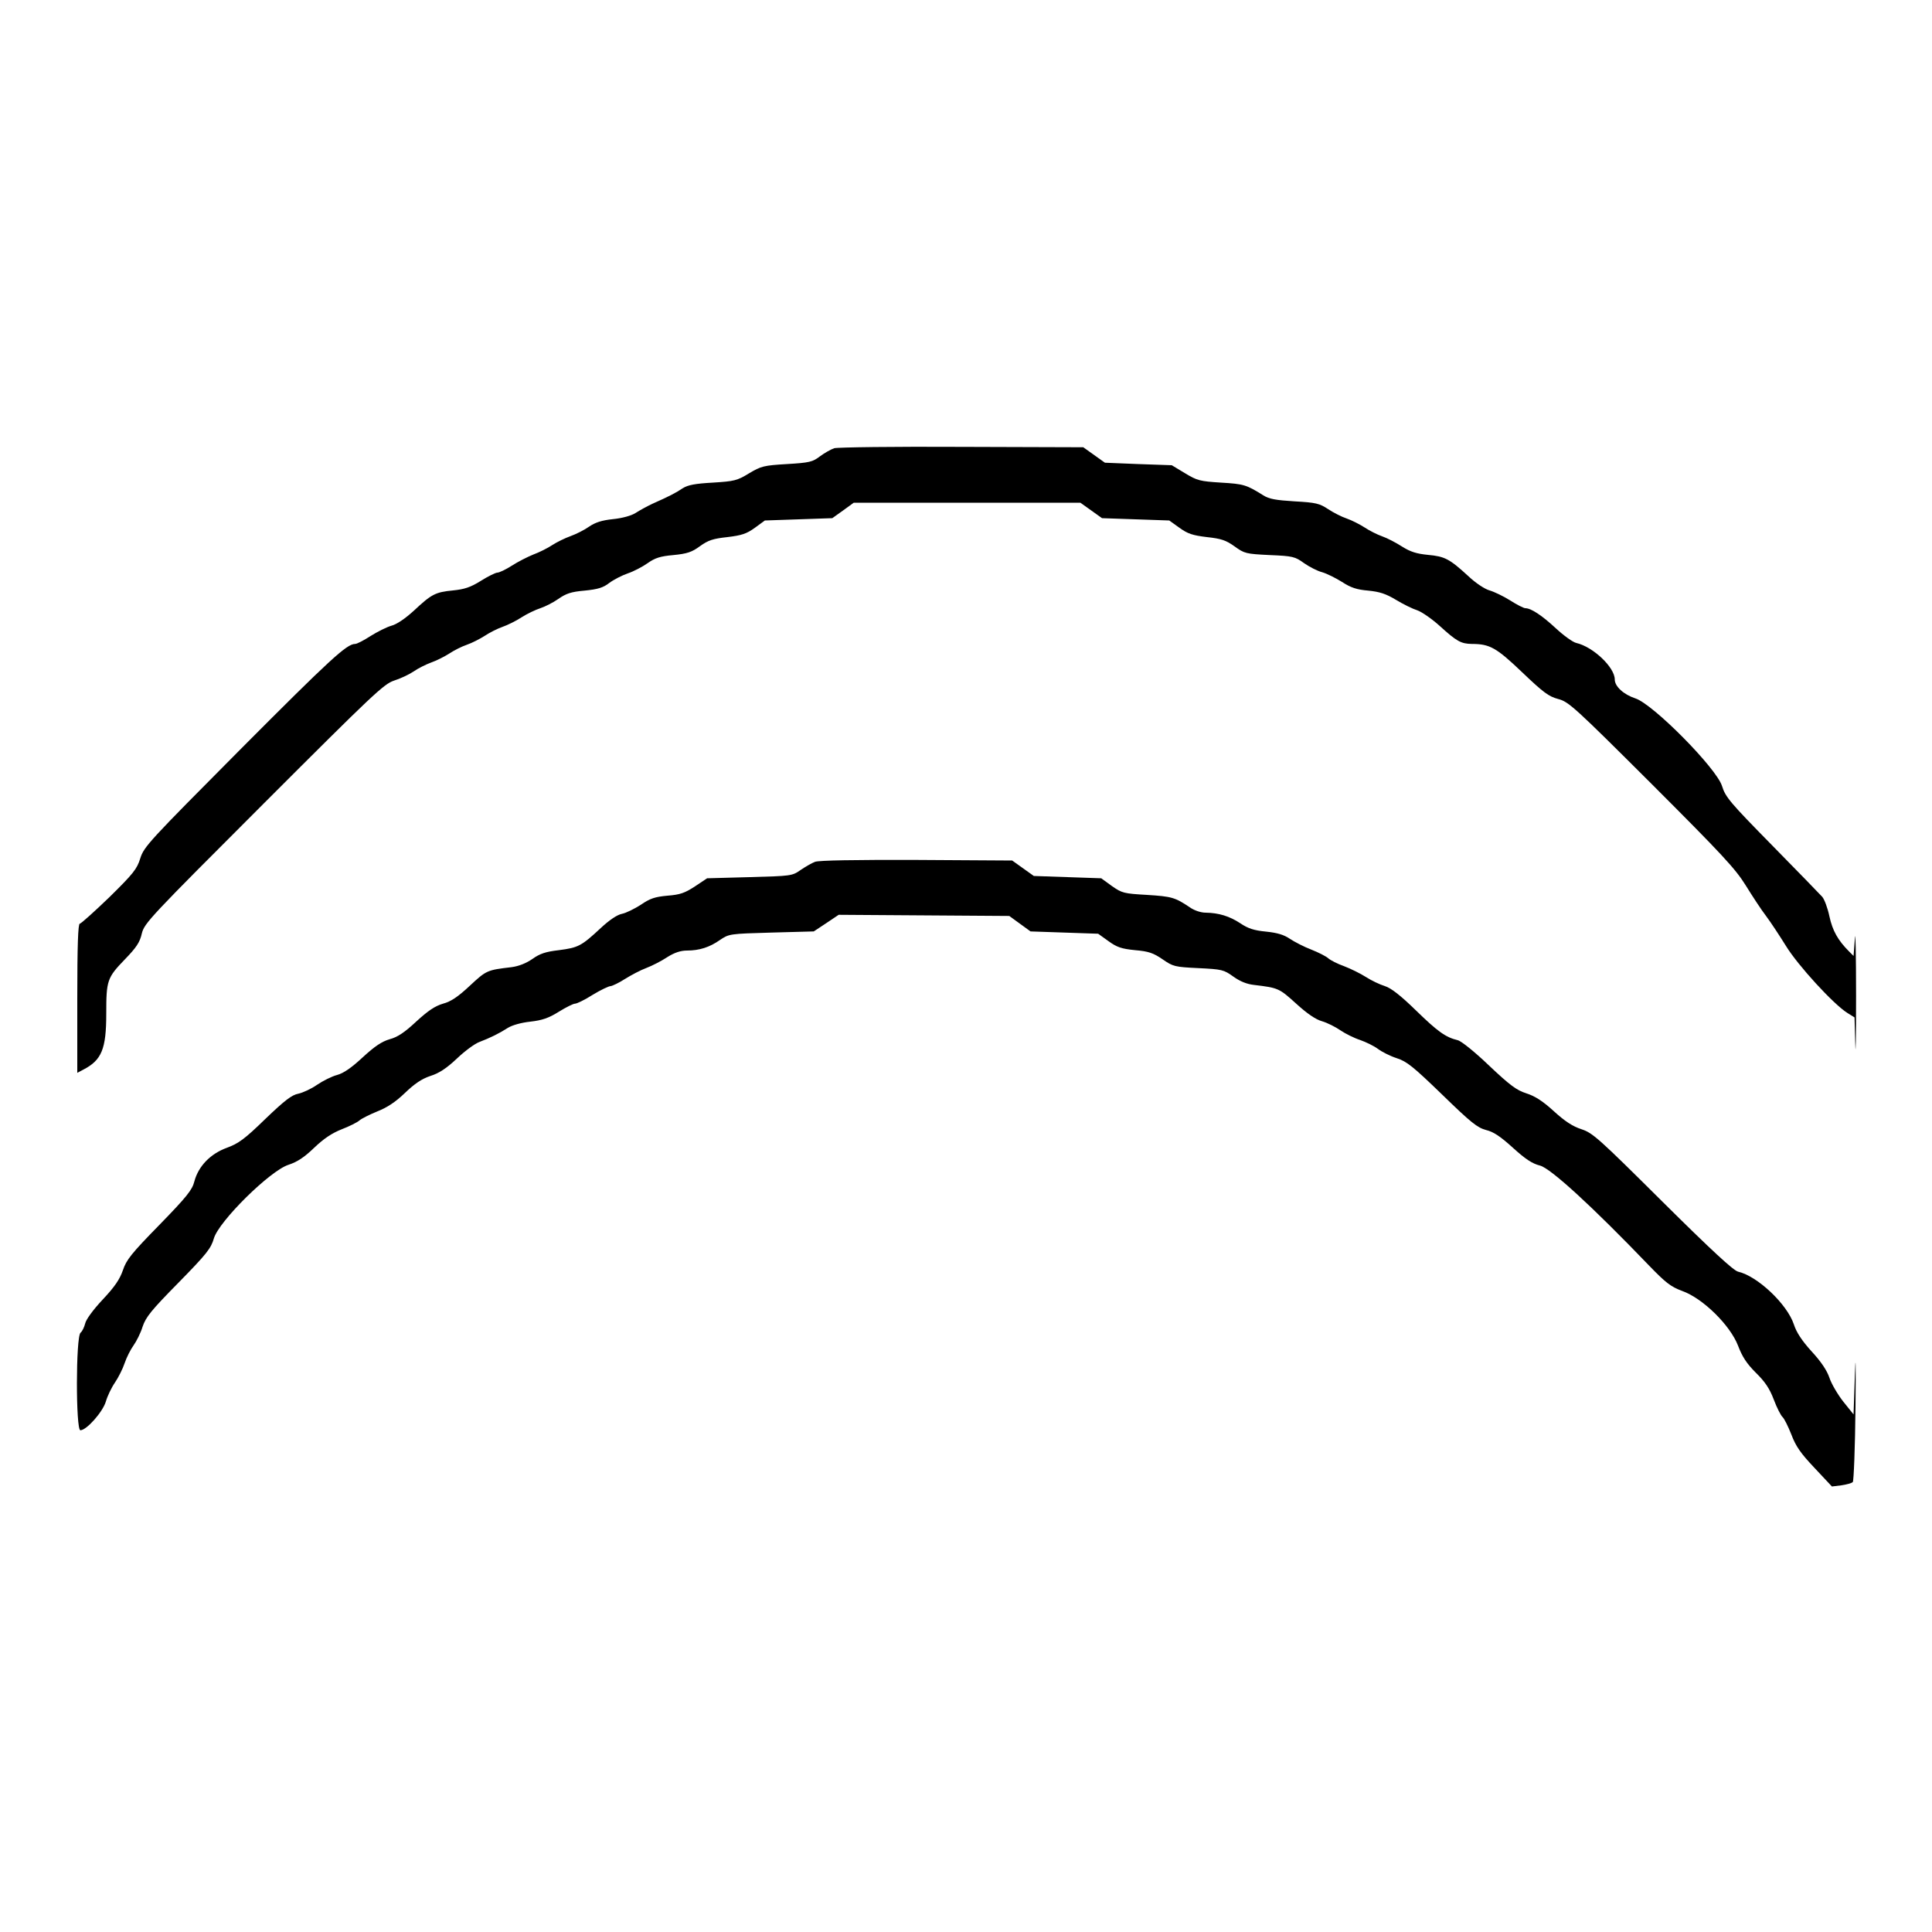
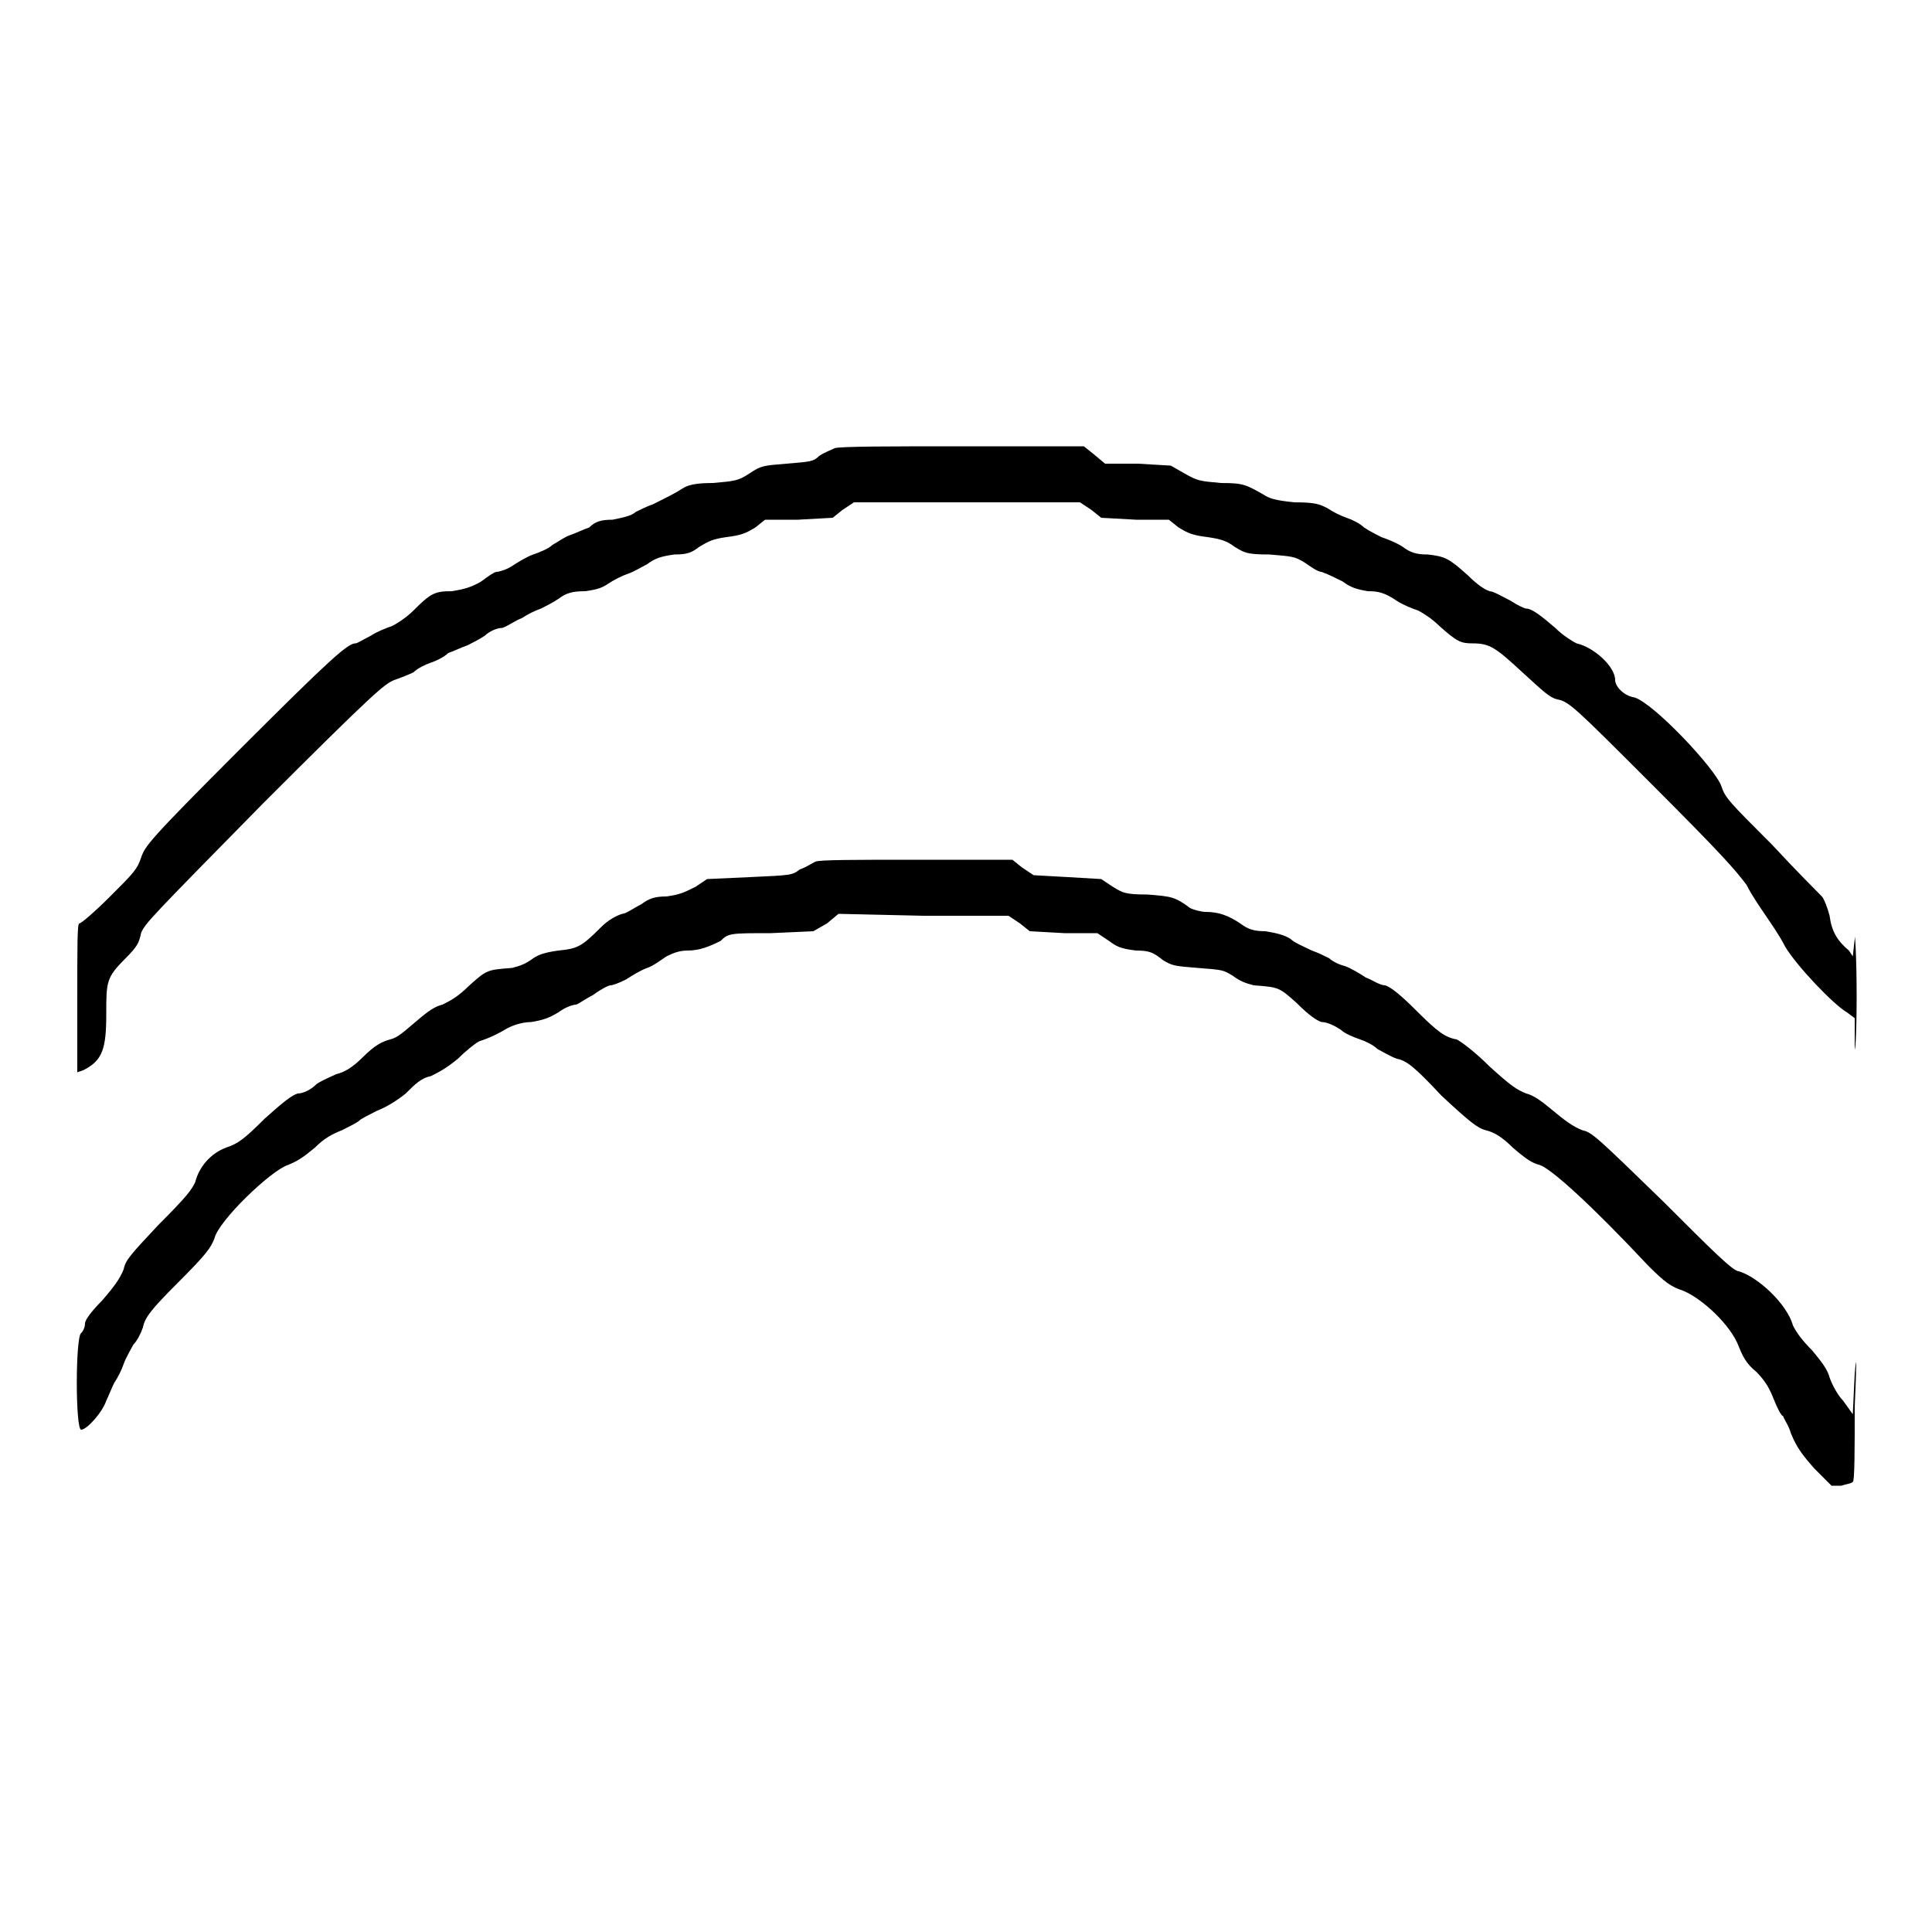
<svg xmlns="http://www.w3.org/2000/svg" viewBox="0 0 100 100">
-   <path d="M43.18 23.2C43 23.26 42.67 23.45 42.44 23.62 42.06 23.91 41.9 23.95 40.73 24.02 39.53 24.09 39.39 24.13 38.77 24.5 38.15 24.88 38 24.91 36.9 24.98 35.99 25.03 35.61 25.1 35.34 25.27 34.97 25.52 34.61 25.7 33.78 26.07 33.5 26.2 33.1 26.42 32.9 26.55 32.68 26.69 32.22 26.82 31.73 26.87 31.15 26.93 30.81 27.04 30.49 27.26 30.25 27.43 29.81 27.65 29.53 27.75 29.25 27.85 28.82 28.06 28.59 28.21 28.35 28.37 27.91 28.59 27.61 28.7 27.31 28.82 26.8 29.08 26.49 29.28 26.18 29.48 25.84 29.64 25.74 29.64 25.65 29.64 25.26 29.83 24.88 30.07 24.35 30.4 24.04 30.5 23.45 30.56 22.53 30.65 22.34 30.75 21.42 31.61 20.97 32.02 20.53 32.32 20.25 32.39 20.01 32.46 19.53 32.7 19.18 32.92 18.84 33.14 18.48 33.33 18.38 33.33 17.95 33.33 17.11 34.1 12.43 38.8 7.72 43.54 7.45 43.82 7.26 44.43 7.09 44.98 6.9 45.22 5.66 46.44 4.88 47.19 4.19 47.81 4.13 47.81 4.04 47.81 4 48.96 4 51.67L4 55.53 4.32 55.36C5.26 54.87 5.5 54.3 5.5 52.47 5.5 50.75 5.54 50.61 6.47 49.65 7.06 49.04 7.24 48.77 7.34 48.32 7.47 47.78 7.76 47.48 13.65 41.59 19.31 35.93 19.86 35.41 20.39 35.23 20.71 35.13 21.16 34.92 21.4 34.76 21.64 34.59 22.05 34.39 22.32 34.29 22.58 34.2 23 33.99 23.25 33.83 23.49 33.67 23.9 33.46 24.17 33.37 24.43 33.28 24.84 33.07 25.09 32.91 25.33 32.75 25.74 32.54 26 32.45 26.26 32.36 26.71 32.14 27 31.95 27.28 31.77 27.72 31.56 27.97 31.48 28.21 31.4 28.63 31.19 28.9 31 29.3 30.72 29.56 30.63 30.26 30.57 30.95 30.5 31.22 30.42 31.54 30.17 31.77 30 32.2 29.78 32.49 29.68 32.79 29.58 33.25 29.34 33.52 29.15 33.9 28.88 34.17 28.79 34.86 28.73 35.56 28.66 35.81 28.58 36.23 28.27 36.66 27.96 36.91 27.88 37.65 27.8 38.39 27.71 38.64 27.63 39.07 27.32L39.59 26.94 41.34 26.88 43.08 26.82 43.64 26.42 44.19 26.02 50.06 26.02 55.92 26.02 56.48 26.42 57.04 26.82 58.78 26.88 60.52 26.94 61.05 27.32C61.48 27.63 61.73 27.71 62.47 27.8 63.21 27.88 63.45 27.96 63.9 28.28 64.41 28.65 64.49 28.67 65.72 28.73 66.92 28.78 67.03 28.81 67.5 29.15 67.77 29.34 68.2 29.56 68.44 29.62 68.68 29.69 69.14 29.92 69.46 30.12 69.92 30.42 70.23 30.52 70.82 30.57 71.41 30.63 71.73 30.73 72.26 31.05 72.64 31.28 73.13 31.52 73.36 31.59 73.59 31.67 74.11 32.03 74.51 32.39 75.4 33.2 75.62 33.32 76.18 33.33 77.11 33.33 77.45 33.52 78.79 34.8 79.88 35.84 80.16 36.05 80.65 36.18 81.19 36.32 81.48 36.58 85.48 40.57 89.14 44.23 89.82 44.96 90.36 45.83 90.7 46.38 91.17 47.1 91.41 47.41 91.65 47.73 92.11 48.43 92.44 48.96 93.05 49.96 94.9 51.98 95.62 52.43L95.99 52.66 96.03 54.06C96.05 54.83 96.07 53.7 96.07 51.55 96.07 49.4 96.04 48.06 96.01 48.56L95.94 49.48 95.71 49.25C95.13 48.67 94.85 48.17 94.69 47.43 94.6 47 94.43 46.55 94.32 46.42 94.2 46.29 93.03 45.08 91.72 43.75 89.54 41.53 89.31 41.26 89.13 40.68 88.84 39.76 85.57 36.45 84.65 36.15 84.04 35.95 83.58 35.53 83.58 35.17 83.58 34.54 82.46 33.48 81.59 33.28 81.41 33.24 80.94 32.9 80.54 32.53 79.82 31.86 79.25 31.48 78.95 31.48 78.87 31.48 78.51 31.3 78.17 31.08 77.82 30.86 77.34 30.63 77.1 30.56 76.85 30.49 76.38 30.18 76 29.82 75.02 28.92 74.78 28.8 73.91 28.72 73.31 28.66 73 28.56 72.57 28.29 72.26 28.09 71.8 27.85 71.54 27.76 71.28 27.67 70.87 27.46 70.63 27.3 70.38 27.14 69.97 26.93 69.71 26.84 69.44 26.75 69.01 26.53 68.74 26.35 68.3 26.06 68.11 26.01 67.01 25.95 66.04 25.89 65.69 25.83 65.39 25.64 64.51 25.09 64.38 25.05 63.2 24.98 62.11 24.91 61.97 24.88 61.33 24.49L60.65 24.08 58.92 24.02 57.19 23.95 56.63 23.55 56.07 23.15 49.79 23.13C46.33 23.11 43.36 23.15 43.18 23.2M42.18 44.61C42.02 44.67 41.69 44.86 41.44 45.03 41 45.34 40.95 45.34 38.8 45.4L36.6 45.46 35.97 45.88C35.45 46.22 35.2 46.31 34.55 46.36 33.9 46.42 33.65 46.5 33.17 46.83 32.84 47.04 32.4 47.26 32.19 47.3 31.94 47.35 31.54 47.62 31.09 48.04 30.09 48.97 29.93 49.05 28.93 49.18 28.24 49.26 27.94 49.36 27.55 49.64 27.23 49.86 26.85 50.01 26.48 50.06 25.21 50.21 25.18 50.22 24.32 51.02 23.7 51.6 23.34 51.84 22.93 51.95 22.52 52.07 22.16 52.31 21.55 52.87 20.94 53.44 20.58 53.68 20.17 53.79 19.76 53.91 19.4 54.15 18.77 54.73 18.19 55.27 17.78 55.55 17.45 55.64 17.18 55.71 16.72 55.94 16.41 56.15 16.11 56.36 15.67 56.56 15.44 56.61 15.11 56.67 14.74 56.95 13.73 57.92 12.65 58.97 12.34 59.19 11.74 59.41 10.89 59.72 10.27 60.36 10.06 61.15 9.95 61.59 9.67 61.94 8.25 63.4 6.79 64.89 6.54 65.21 6.36 65.75 6.2 66.21 5.95 66.59 5.32 67.26 4.83 67.78 4.45 68.3 4.41 68.5 4.36 68.69 4.26 68.91 4.17 68.98 3.92 69.18 3.92 74.03 4.16 74.03 4.48 74.03 5.32 73.08 5.48 72.54 5.56 72.26 5.77 71.82 5.95 71.56 6.12 71.31 6.35 70.86 6.45 70.56 6.55 70.26 6.76 69.85 6.91 69.64 7.06 69.43 7.28 69 7.38 68.67 7.55 68.17 7.82 67.83 9.24 66.39 10.7 64.9 10.92 64.62 11.07 64.1 11.33 63.21 13.97 60.6 14.93 60.29 15.39 60.14 15.75 59.9 16.26 59.41 16.75 58.94 17.18 58.65 17.69 58.45 18.08 58.3 18.5 58.09 18.61 57.99 18.71 57.9 19.13 57.69 19.52 57.53 20.03 57.33 20.46 57.05 20.95 56.58 21.46 56.09 21.83 55.84 22.28 55.69 22.73 55.55 23.12 55.29 23.66 54.78 24.07 54.39 24.59 54.01 24.82 53.93 25.37 53.72 25.84 53.49 26.29 53.2 26.52 53.06 26.98 52.93 27.45 52.88 28.06 52.81 28.39 52.7 28.92 52.37 29.29 52.14 29.67 51.95 29.76 51.95 29.86 51.95 30.27 51.75 30.68 51.49 31.09 51.24 31.51 51.04 31.61 51.04 31.7 51.03 32.04 50.87 32.35 50.67 32.67 50.47 33.16 50.21 33.46 50.1 33.75 49.99 34.24 49.74 34.54 49.54 34.92 49.3 35.24 49.2 35.56 49.2 36.2 49.2 36.73 49.03 37.27 48.65 37.73 48.34 37.76 48.33 39.93 48.27L42.12 48.21 42.77 47.78 43.41 47.35 47.83 47.38 52.24 47.41 52.79 47.81 53.34 48.21 55.09 48.27 56.84 48.33 57.37 48.71C57.81 49.03 58.05 49.11 58.75 49.18 59.46 49.24 59.7 49.33 60.17 49.65 60.72 50.03 60.8 50.05 62.03 50.11 63.25 50.17 63.34 50.19 63.84 50.55 64.19 50.8 64.54 50.94 64.91 50.98 66.16 51.13 66.21 51.15 67.08 51.94 67.65 52.46 68.1 52.77 68.43 52.86 68.7 52.94 69.12 53.15 69.38 53.33 69.63 53.5 70.09 53.73 70.4 53.83 70.71 53.94 71.12 54.14 71.32 54.29 71.52 54.44 71.95 54.66 72.29 54.77 72.82 54.94 73.15 55.21 74.65 56.66 76.14 58.11 76.47 58.37 76.92 58.49 77.3 58.58 77.66 58.82 78.31 59.41 78.96 60 79.31 60.23 79.71 60.33 80.26 60.47 82.41 62.44 85.35 65.5 86.22 66.4 86.48 66.6 87.07 66.82 88.14 67.2 89.55 68.59 89.96 69.65 90.18 70.23 90.41 70.58 90.88 71.05 91.35 71.51 91.59 71.86 91.81 72.44 91.97 72.87 92.18 73.27 92.26 73.34 92.35 73.42 92.55 73.82 92.72 74.25 92.95 74.86 93.2 75.22 93.92 75.98L94.82 76.94 95.31 76.88C95.58 76.84 95.84 76.77 95.9 76.71 95.95 76.66 96.02 74.91 96.04 72.82 96.06 70.63 96.05 69.91 96.01 71.12L95.94 73.21 95.41 72.55C95.12 72.18 94.79 71.62 94.69 71.31 94.56 70.93 94.26 70.48 93.77 69.95 93.27 69.4 92.98 68.96 92.85 68.55 92.5 67.5 90.97 66.05 89.96 65.82 89.72 65.76 88.6 64.73 86.05 62.2 82.75 58.92 82.44 58.64 81.86 58.45 81.4 58.3 81 58.04 80.42 57.51 79.84 56.98 79.44 56.73 79 56.59 78.5 56.43 78.16 56.18 77.08 55.16 76.33 54.44 75.63 53.88 75.45 53.84 74.83 53.69 74.43 53.41 73.29 52.3 72.49 51.52 72 51.14 71.68 51.04 71.42 50.96 70.98 50.75 70.7 50.57 70.42 50.39 69.91 50.14 69.57 50.01 69.23 49.89 68.86 49.7 68.75 49.6 68.64 49.5 68.25 49.3 67.87 49.15 67.5 49.01 67 48.75 66.76 48.59 66.45 48.38 66.11 48.28 65.53 48.22 64.91 48.16 64.6 48.06 64.2 47.79 63.64 47.42 63.08 47.25 62.41 47.24 62.16 47.24 61.82 47.13 61.58 46.96 60.82 46.45 60.65 46.4 59.37 46.32 58.17 46.25 58.08 46.23 57.55 45.86L57 45.46 55.25 45.4 53.51 45.34 52.95 44.94 52.39 44.54 47.43 44.51C44.3 44.5 42.36 44.53 42.18 44.61" fill="currentColor" fill-rule="evenodd" />
+   <path d="M43.2 23.2C43 23.3 42.7 23.4 42.4 23.6 42.1 23.9 41.9 23.9 40.7 24 39.5 24.1 39.4 24.1 38.8 24.5 38.2 24.9 38 24.9 36.9 25 36 25 35.6 25.1 35.3 25.3 35 25.5 34.6 25.7 33.8 26.1 33.5 26.2 33.1 26.4 32.9 26.5 32.7 26.7 32.2 26.8 31.7 26.9 31.1 26.9 30.8 27 30.5 27.3 30.2 27.4 29.8 27.6 29.5 27.7 29.2 27.8 28.8 28.1 28.6 28.2 28.4 28.4 27.9 28.6 27.6 28.7 27.3 28.8 26.8 29.1 26.5 29.3 26.2 29.5 25.8 29.6 25.7 29.6 25.6 29.6 25.3 29.8 24.9 30.1 24.4 30.4 24 30.5 23.4 30.6 22.5 30.6 22.3 30.7 21.4 31.6 21 32 20.5 32.3 20.3 32.4 20 32.5 19.5 32.7 19.2 32.9 18.8 33.1 18.5 33.3 18.4 33.3 18 33.3 17.1 34.1 12.4 38.8 7.7 43.5 7.5 43.8 7.3 44.4 7.1 45 6.9 45.2 5.7 46.4 4.9 47.2 4.2 47.8 4.1 47.8 4 47.8 4 49 4 51.7L4 55.5 4.3 55.4C5.3 54.9 5.5 54.3 5.5 52.5 5.5 50.8 5.5 50.6 6.5 49.6 7.1 49 7.2 48.8 7.3 48.3 7.5 47.8 7.8 47.5 13.6 41.6 19.3 35.9 19.9 35.4 20.4 35.2 20.7 35.1 21.2 34.9 21.4 34.8 21.6 34.6 22 34.4 22.3 34.3 22.6 34.2 23 34 23.2 33.8 23.5 33.7 23.9 33.5 24.2 33.4 24.4 33.3 24.8 33.1 25.1 32.9 25.3 32.7 25.7 32.5 26 32.5 26.3 32.4 26.7 32.1 27 32 27.3 31.8 27.7 31.6 28 31.5 28.2 31.4 28.6 31.2 28.9 31 29.3 30.7 29.6 30.6 30.3 30.6 31 30.5 31.2 30.4 31.5 30.2 31.8 30 32.2 29.8 32.5 29.7 32.8 29.6 33.3 29.3 33.5 29.2 33.9 28.9 34.2 28.8 34.9 28.7 35.6 28.7 35.8 28.6 36.2 28.3 36.7 28 36.9 27.9 37.6 27.8 38.4 27.7 38.6 27.6 39.1 27.3L39.6 26.9 41.3 26.9 43.1 26.8 43.6 26.4 44.2 26 50.1 26 55.9 26 56.5 26.4 57 26.8 58.8 26.9 60.5 26.9 61 27.3C61.5 27.6 61.7 27.7 62.5 27.8 63.2 27.9 63.5 28 63.9 28.3 64.4 28.6 64.5 28.7 65.7 28.7 66.9 28.8 67 28.8 67.5 29.1 67.8 29.3 68.2 29.6 68.4 29.6 68.7 29.7 69.1 29.9 69.5 30.1 69.9 30.4 70.2 30.5 70.8 30.6 71.4 30.6 71.7 30.7 72.3 31.1 72.6 31.3 73.1 31.5 73.4 31.6 73.6 31.7 74.1 32 74.5 32.4 75.4 33.2 75.6 33.3 76.2 33.3 77.1 33.3 77.4 33.5 78.8 34.8 79.9 35.8 80.2 36.1 80.6 36.2 81.2 36.3 81.5 36.6 85.5 40.6 89.1 44.2 89.8 45 90.4 45.8 90.7 46.4 91.2 47.1 91.4 47.4 91.6 47.7 92.1 48.4 92.4 49 93 50 94.9 52 95.6 52.4L96 52.7 96 54.1C96 54.8 96.1 53.7 96.1 51.6 96.1 49.4 96 48.1 96 48.6L95.9 49.5 95.7 49.2C95.1 48.7 94.8 48.2 94.7 47.4 94.6 47 94.4 46.5 94.3 46.4 94.2 46.3 93 45.1 91.7 43.7 89.5 41.5 89.3 41.3 89.1 40.7 88.8 39.8 85.6 36.4 84.6 36.1 84 36 83.6 35.5 83.6 35.2 83.6 34.5 82.5 33.5 81.6 33.3 81.4 33.2 80.9 32.9 80.5 32.5 79.8 31.9 79.3 31.5 79 31.5 78.9 31.5 78.5 31.3 78.2 31.1 77.8 30.9 77.3 30.6 77.1 30.6 76.8 30.5 76.4 30.2 76 29.8 75 28.9 74.8 28.8 73.9 28.7 73.3 28.7 73 28.6 72.6 28.3 72.3 28.1 71.8 27.9 71.5 27.8 71.3 27.7 70.9 27.5 70.6 27.3 70.4 27.1 70 26.9 69.7 26.8 69.4 26.7 69 26.5 68.7 26.3 68.3 26.1 68.1 26 67 26 66 25.9 65.7 25.8 65.4 25.6 64.5 25.1 64.4 25 63.2 25 62.1 24.9 62 24.9 61.3 24.5L60.6 24.1 58.9 24 57.2 24 56.6 23.5 56.1 23.1 49.8 23.1C46.3 23.1 43.4 23.1 43.2 23.2M42.2 44.6C42 44.7 41.7 44.9 41.4 45 41 45.3 41 45.3 38.8 45.4L36.6 45.5 36 45.9C35.4 46.2 35.2 46.3 34.5 46.4 33.9 46.4 33.6 46.5 33.2 46.8 32.8 47 32.4 47.3 32.2 47.3 31.9 47.4 31.5 47.6 31.1 48 30.1 49 29.9 49.1 28.9 49.2 28.2 49.3 27.9 49.4 27.6 49.6 27.2 49.9 26.9 50 26.5 50.1 25.2 50.2 25.2 50.2 24.3 51 23.7 51.6 23.3 51.8 22.9 52 22.5 52.1 22.2 52.3 21.5 52.9 20.9 53.4 20.6 53.7 20.2 53.8 19.8 53.9 19.4 54.1 18.8 54.7 18.2 55.3 17.8 55.5 17.4 55.6 17.2 55.7 16.7 55.9 16.4 56.1 16.1 56.4 15.7 56.6 15.4 56.6 15.1 56.7 14.7 57 13.7 57.9 12.6 59 12.3 59.2 11.7 59.4 10.9 59.7 10.3 60.4 10.1 61.2 9.9 61.6 9.7 61.9 8.2 63.4 6.8 64.9 6.5 65.2 6.4 65.7 6.2 66.2 5.9 66.6 5.3 67.3 4.8 67.8 4.4 68.3 4.4 68.5 4.4 68.7 4.3 68.9 4.2 69 3.9 69.2 3.9 74 4.2 74 4.5 74 5.3 73.1 5.5 72.5 5.6 72.3 5.8 71.8 5.9 71.6 6.1 71.3 6.3 70.9 6.4 70.6 6.5 70.3 6.8 69.8 6.9 69.6 7.1 69.4 7.3 69 7.4 68.7 7.5 68.2 7.8 67.8 9.2 66.4 10.7 64.9 10.9 64.6 11.1 64.1 11.3 63.2 14 60.6 14.9 60.3 15.4 60.1 15.7 59.9 16.3 59.4 16.8 58.9 17.2 58.7 17.7 58.5 18.1 58.3 18.5 58.1 18.6 58 18.7 57.9 19.1 57.7 19.5 57.5 20 57.3 20.5 57 21 56.6 21.5 56.1 21.8 55.8 22.3 55.7 22.7 55.5 23.1 55.3 23.7 54.8 24.1 54.4 24.6 54 24.8 53.9 25.4 53.7 25.8 53.5 26.3 53.2 26.5 53.1 27 52.9 27.5 52.9 28.1 52.8 28.4 52.7 28.9 52.4 29.3 52.1 29.7 52 29.8 52 29.9 52 30.3 51.7 30.7 51.5 31.1 51.2 31.5 51 31.6 51 31.7 51 32 50.9 32.4 50.7 32.7 50.5 33.2 50.2 33.5 50.1 33.8 50 34.2 49.7 34.5 49.5 34.9 49.3 35.2 49.2 35.6 49.2 36.2 49.2 36.7 49 37.3 48.7 37.7 48.3 37.8 48.3 39.9 48.3L42.1 48.2 42.8 47.8 43.4 47.3 47.8 47.4 52.2 47.4 52.8 47.8 53.3 48.2 55.1 48.3 56.8 48.3 57.4 48.7C57.8 49 58 49.1 58.8 49.2 59.5 49.2 59.7 49.3 60.2 49.7 60.7 50 60.8 50 62 50.1 63.3 50.2 63.3 50.2 63.8 50.5 64.2 50.8 64.5 50.9 64.9 51 66.2 51.1 66.2 51.1 67.1 51.9 67.7 52.5 68.1 52.8 68.4 52.9 68.7 52.9 69.1 53.1 69.4 53.3 69.6 53.5 70.1 53.7 70.4 53.8 70.7 53.9 71.1 54.1 71.3 54.3 71.5 54.4 72 54.7 72.3 54.8 72.8 54.9 73.2 55.2 74.6 56.7 76.1 58.1 76.5 58.4 76.9 58.5 77.3 58.6 77.7 58.8 78.3 59.4 79 60 79.3 60.2 79.7 60.3 80.3 60.5 82.4 62.4 85.3 65.5 86.2 66.4 86.5 66.6 87.1 66.8 88.1 67.2 89.6 68.6 90 69.7 90.2 70.2 90.4 70.6 90.9 71 91.4 71.5 91.6 71.9 91.8 72.4 92 72.9 92.2 73.3 92.3 73.3 92.3 73.4 92.6 73.8 92.7 74.2 93 74.9 93.2 75.2 93.9 76L94.8 76.9 95.3 76.9C95.6 76.8 95.8 76.8 95.9 76.7 96 76.7 96 74.9 96 72.8 96.1 70.6 96.1 69.9 96 71.1L95.9 73.2 95.4 72.5C95.1 72.2 94.8 71.6 94.7 71.3 94.6 70.9 94.3 70.5 93.8 69.9 93.3 69.4 93 69 92.8 68.6 92.5 67.5 91 66.1 90 65.8 89.7 65.8 88.6 64.7 86.1 62.2 82.7 58.9 82.4 58.6 81.9 58.5 81.4 58.3 81 58 80.4 57.5 79.8 57 79.4 56.7 79 56.6 78.5 56.4 78.2 56.2 77.1 55.2 76.3 54.4 75.6 53.9 75.4 53.8 74.8 53.7 74.4 53.4 73.3 52.3 72.5 51.5 72 51.1 71.7 51 71.4 51 71 50.7 70.7 50.6 70.4 50.4 69.9 50.1 69.6 50 69.2 49.9 68.9 49.7 68.8 49.6 68.6 49.5 68.2 49.3 67.9 49.2 67.5 49 67 48.8 66.8 48.6 66.5 48.4 66.1 48.3 65.5 48.2 64.9 48.2 64.6 48.1 64.2 47.8 63.6 47.4 63.1 47.2 62.4 47.2 62.2 47.2 61.8 47.1 61.6 47 60.8 46.4 60.6 46.4 59.4 46.3 58.2 46.3 58.1 46.2 57.6 45.9L57 45.5 55.3 45.4 53.5 45.3 52.9 44.9 52.4 44.5 47.4 44.5C44.3 44.5 42.4 44.5 42.2 44.6" fill="currentColor" fill-rule="evenodd" />
</svg>
